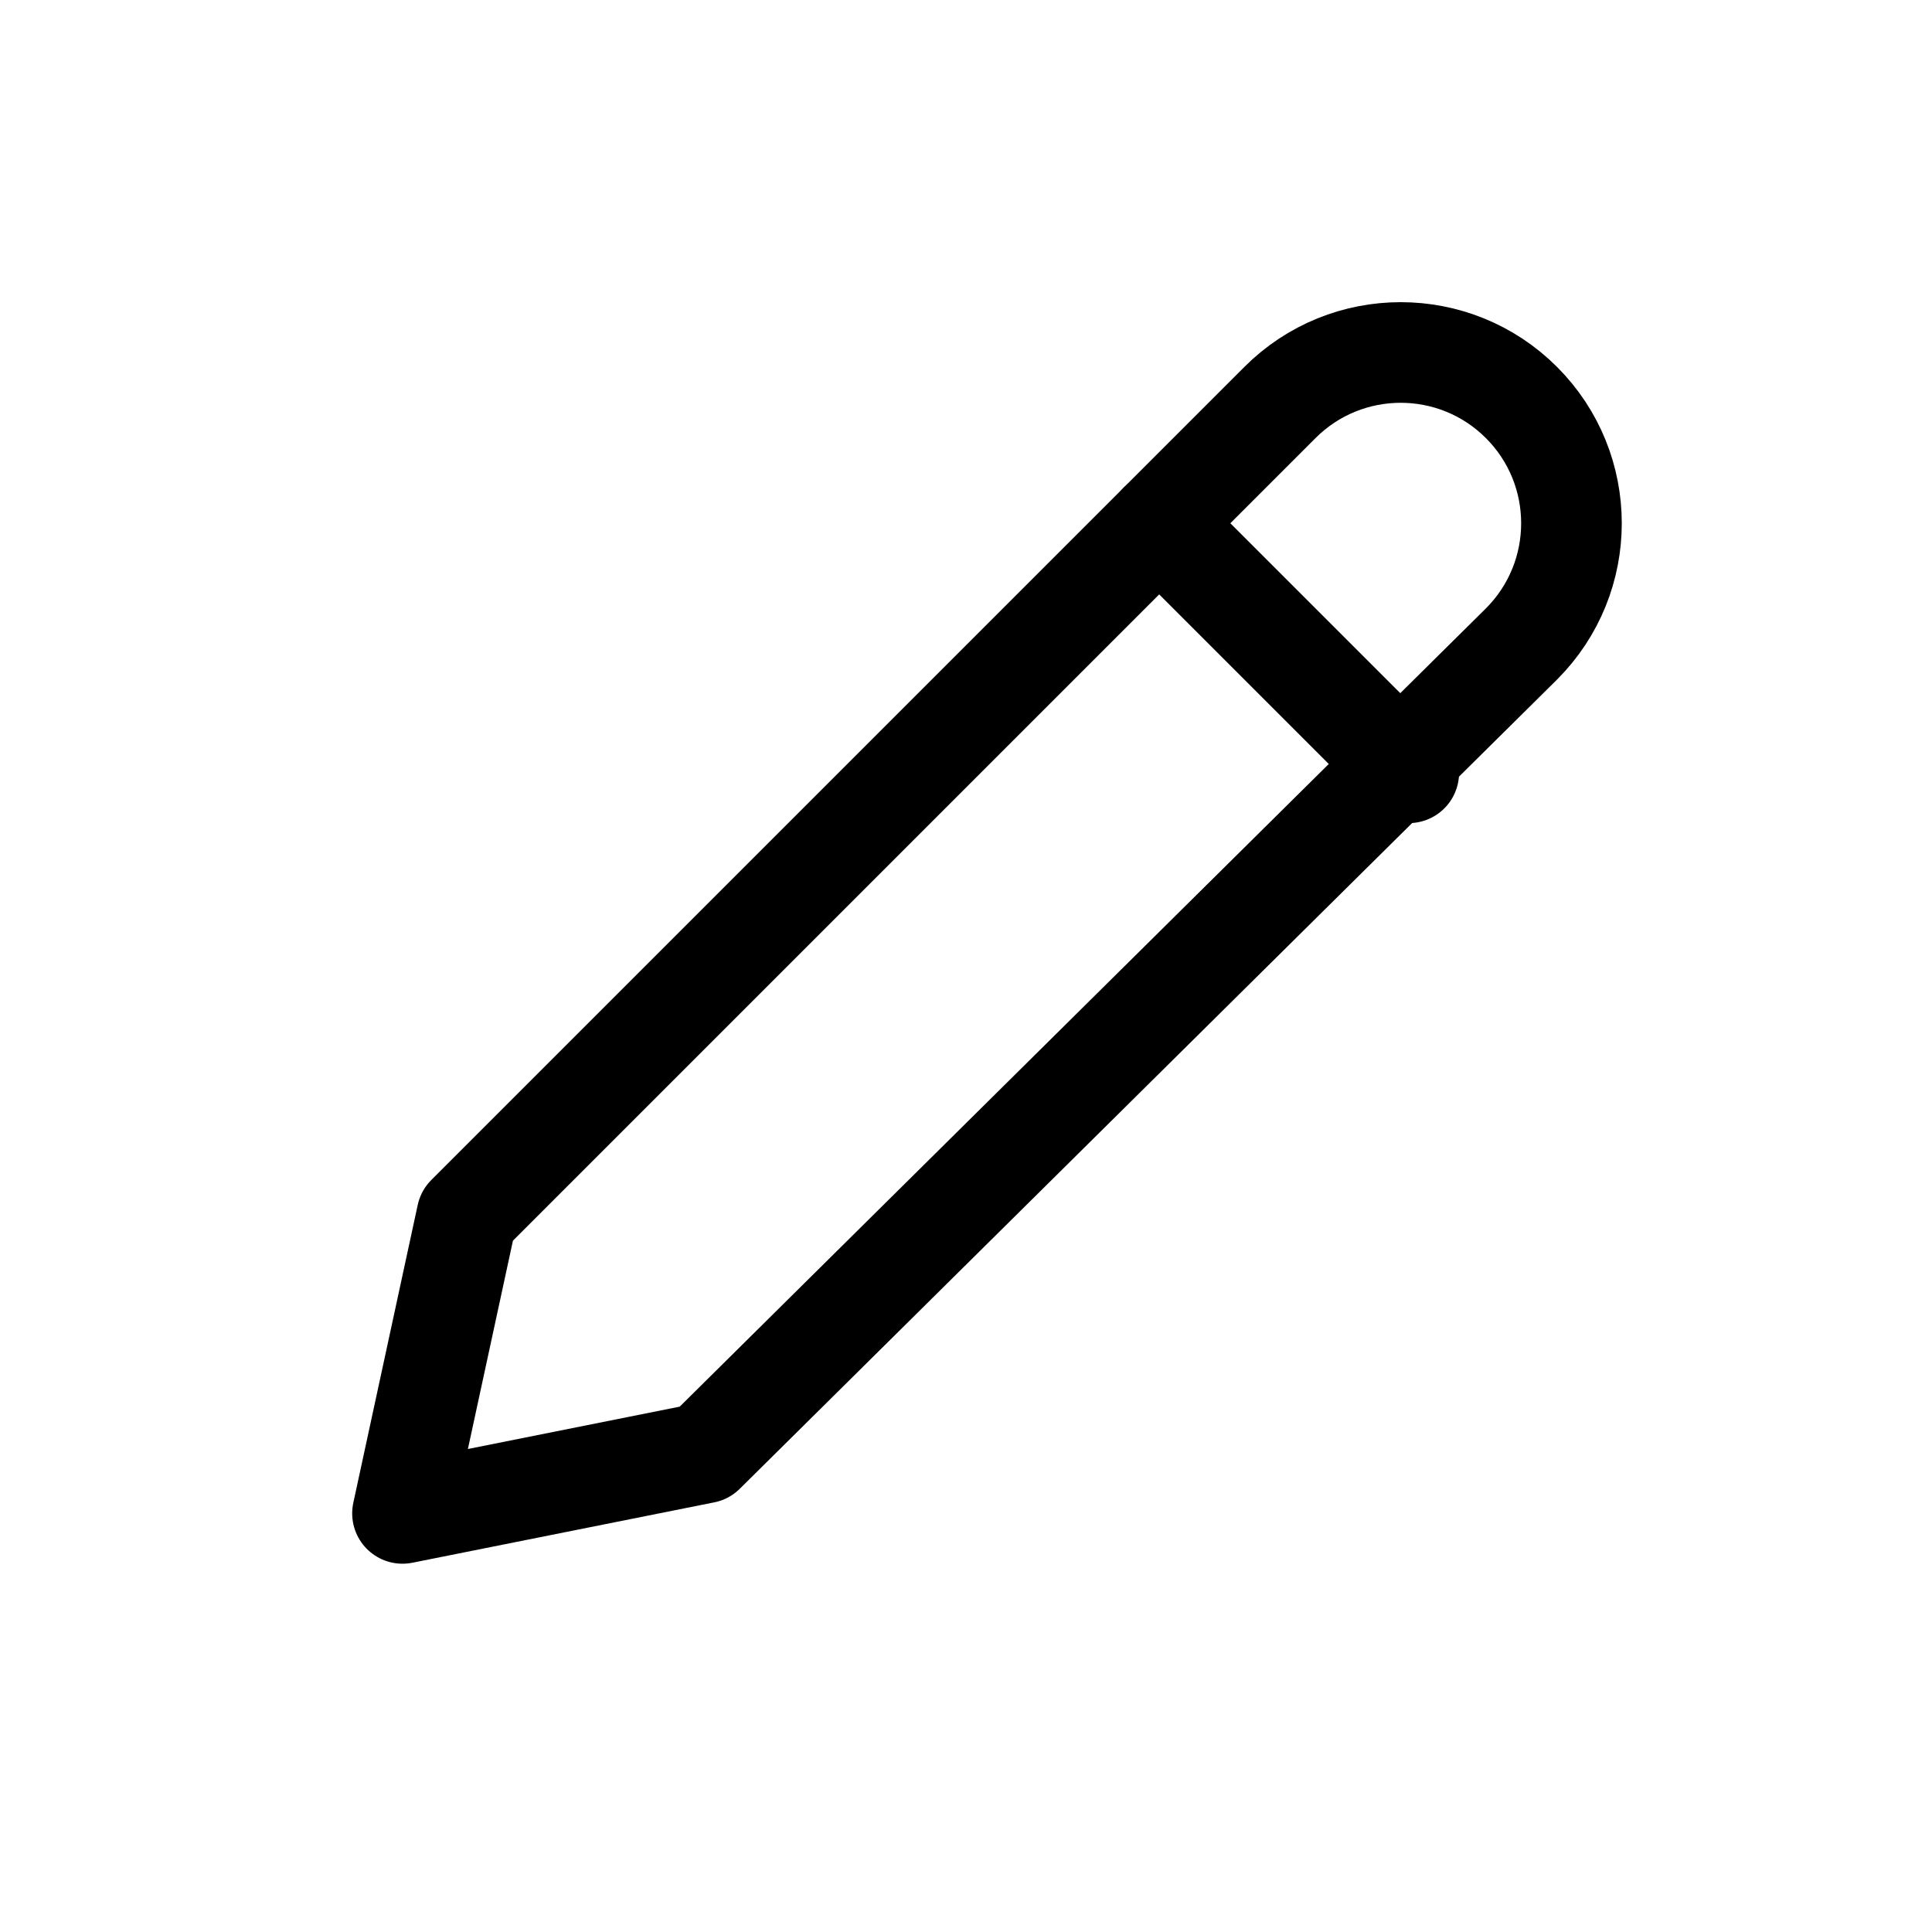
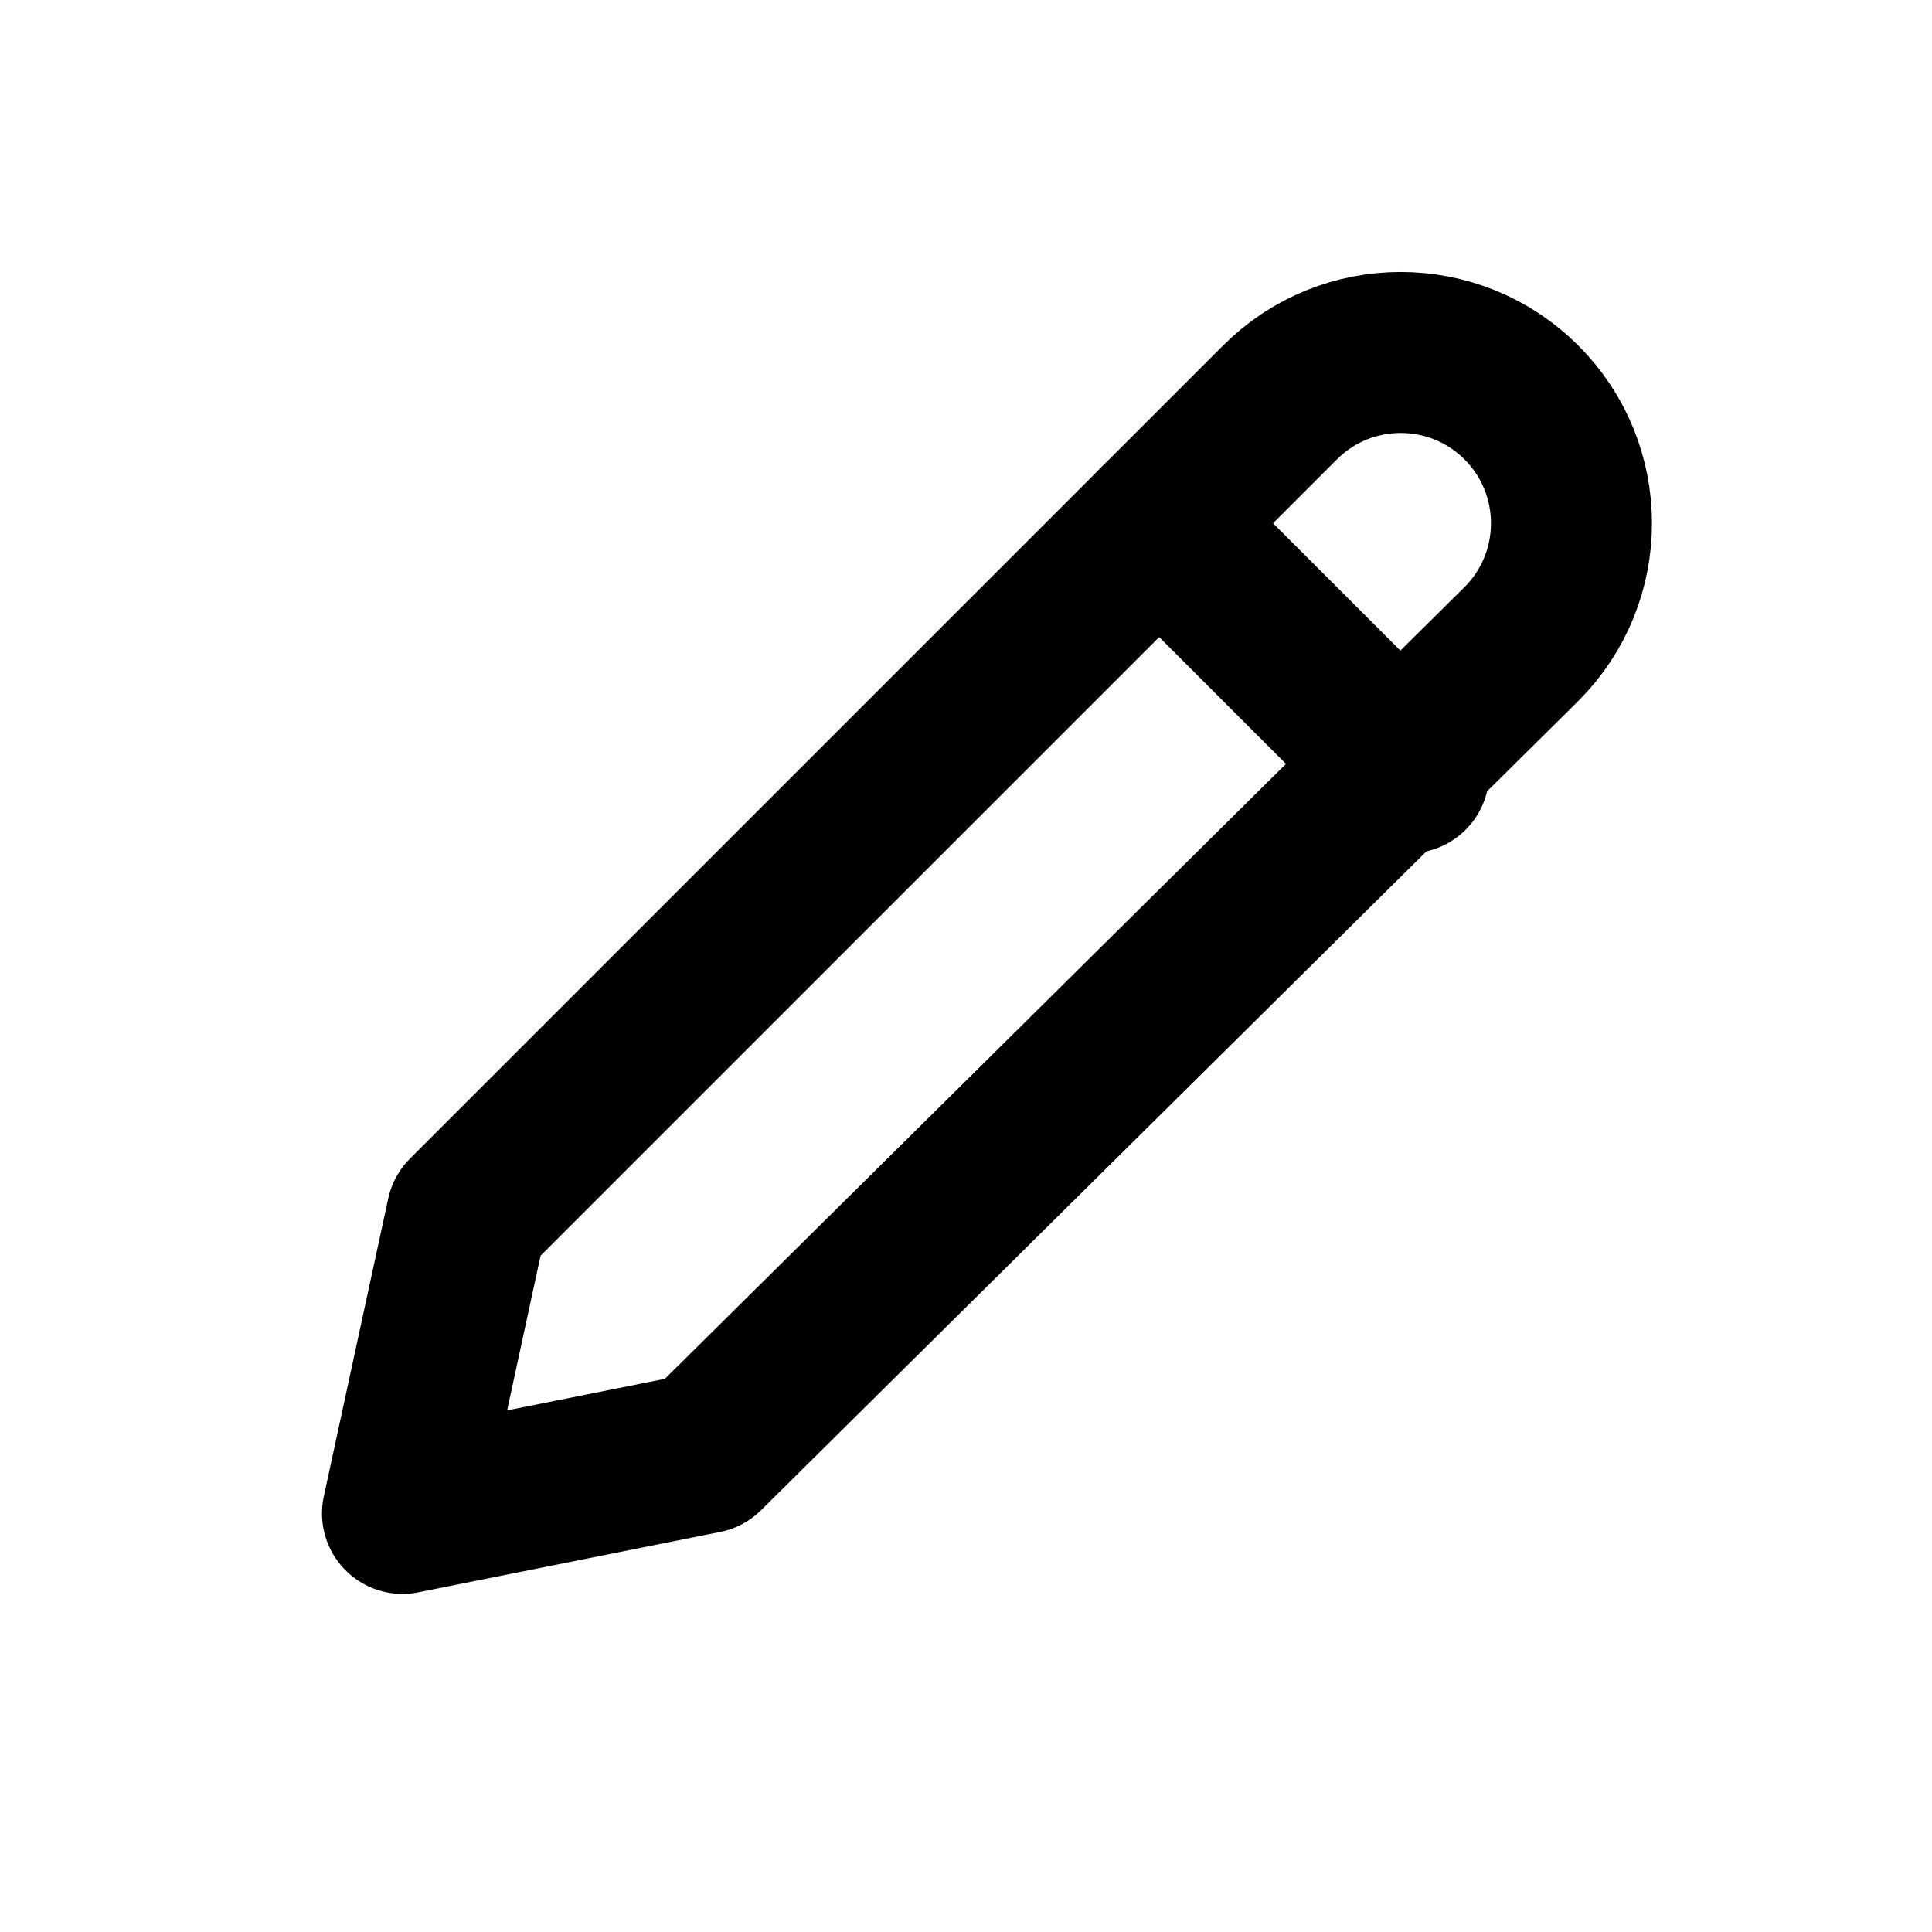
- <svg xmlns="http://www.w3.org/2000/svg" width="24" height="24" viewBox="0 0 24 24" fill="none" stroke="currentColor">
-   <g stroke="currentColor" stroke-width="1.25" stroke-linecap="round" stroke-linejoin="round">
-     <path d="M5 18.8l.8-3.7L15.9 5a2.1 2.1 0 0 1 3 3L8.75 18.05 5 18.8z" />
-     <path d="M14.4 6.5l3.1 3.1" />
-   </g>
+ <svg xmlns="http://www.w3.org/2000/svg" width="24" height="24" viewBox="0 0 24 24" fill="none" stroke="currentColor" stroke-width="2" stroke-linecap="round" stroke-linejoin="round">
+   <path d="M5 18.8l.8-3.7L15.9 5a2.1 2.1 0 0 1 3 3L8.75 18.05 5 18.8z" />
+   <path d="M14.4 6.5l3.1 3.1" />
</svg>
